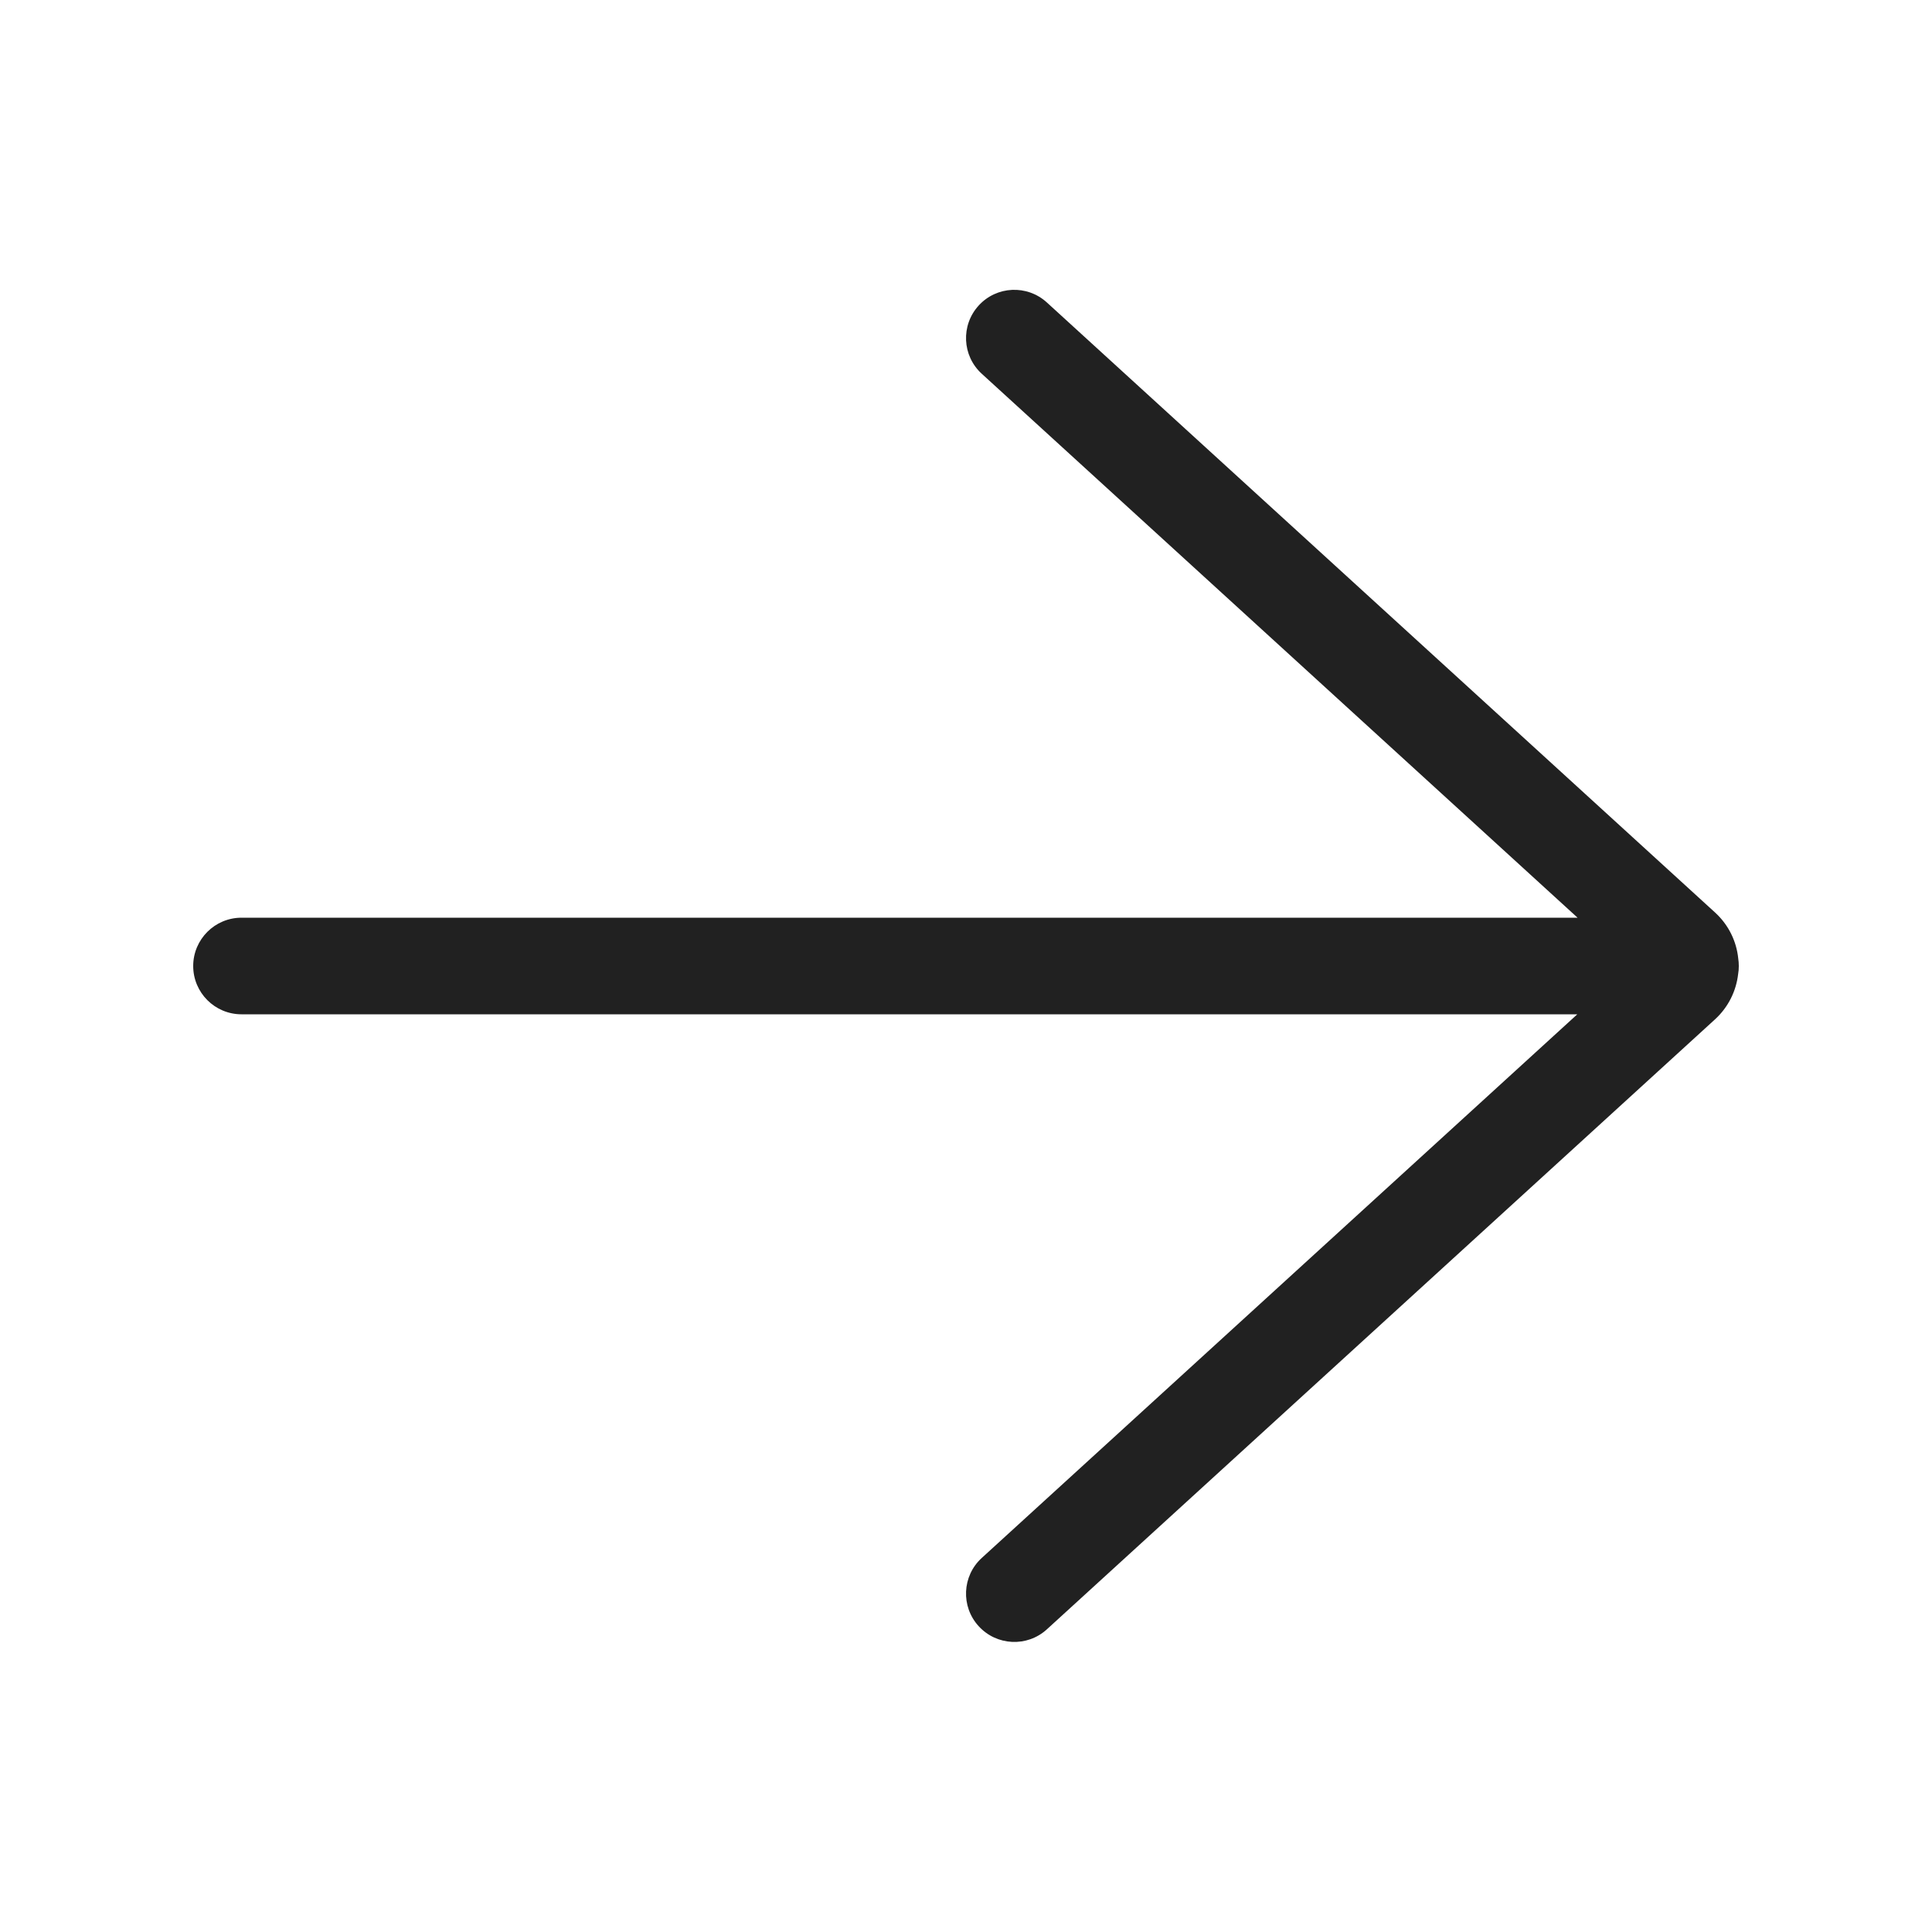
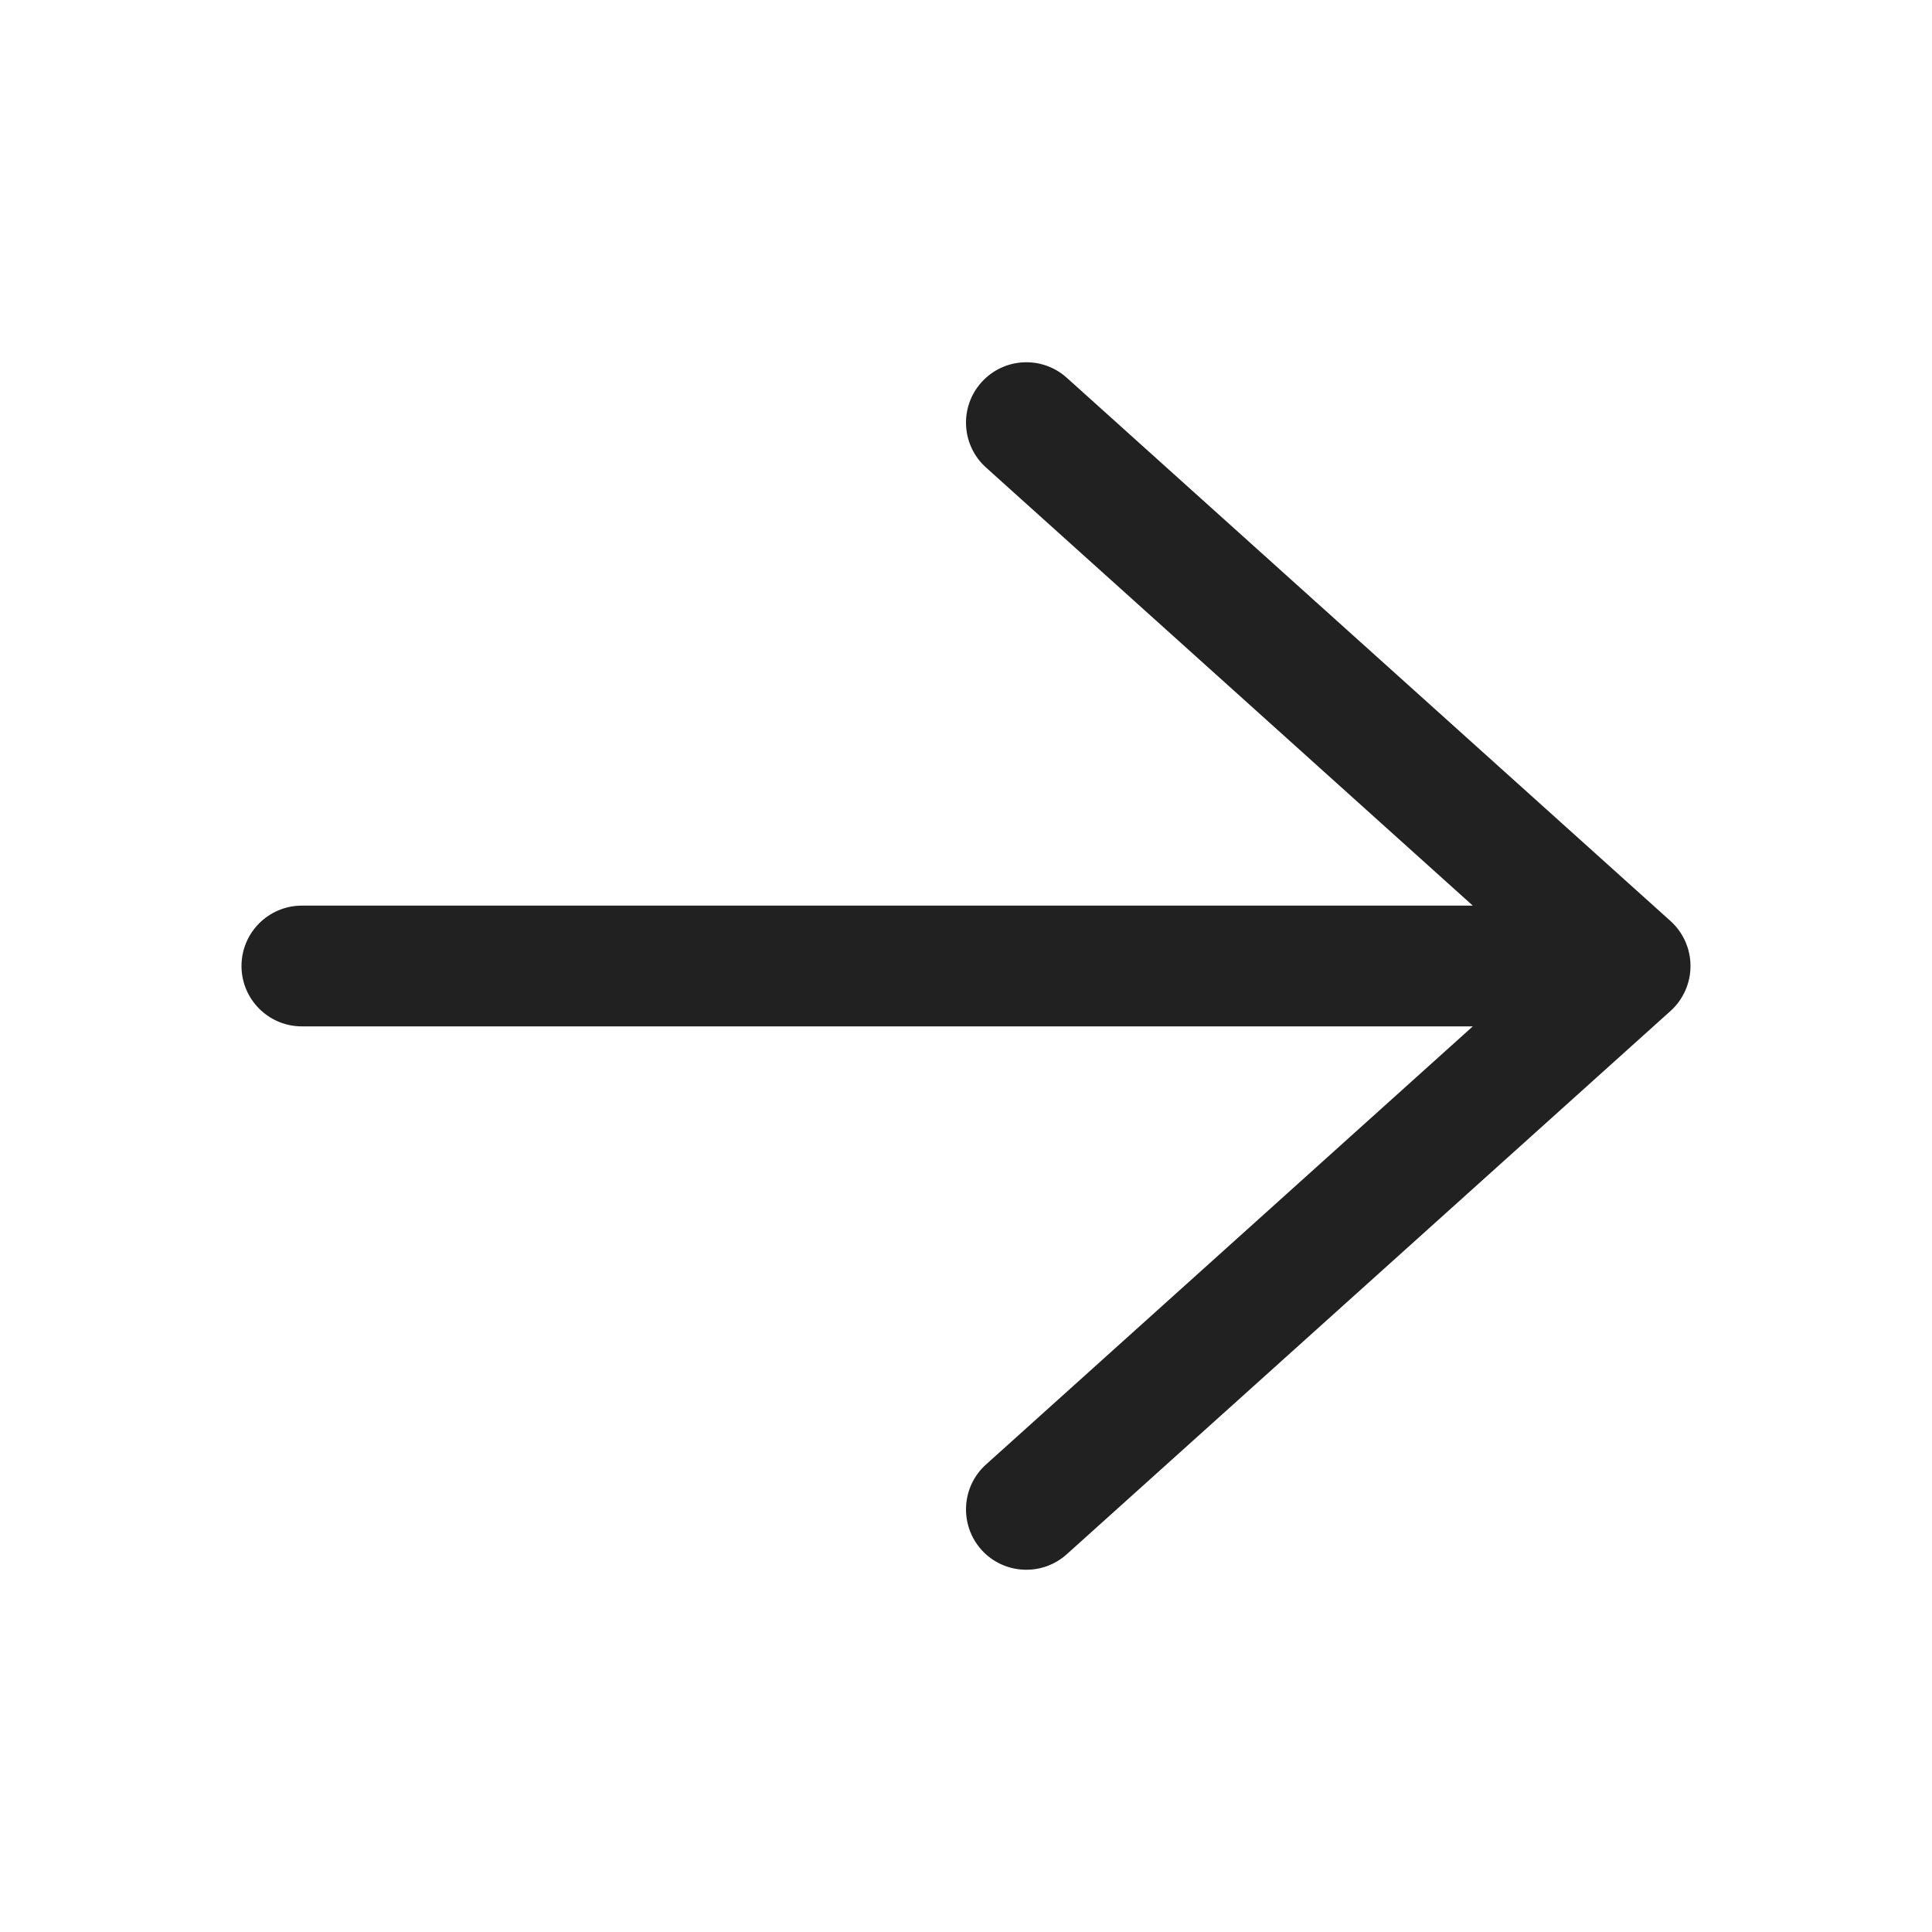
- <svg xmlns="http://www.w3.org/2000/svg" width="20" height="20" viewBox="0 0 20 20" fill="none">
-   <path d="M10.837 3.131C10.633 2.945 10.317 2.959 10.131 3.163C9.945 3.367 9.959 3.683 10.163 3.869L16.331 9.5H2.5C2.224 9.5 2 9.724 2 10C2 10.276 2.224 10.5 2.5 10.5H16.328L10.163 16.128C9.959 16.314 9.945 16.631 10.131 16.834C10.317 17.038 10.633 17.053 10.837 16.867L17.753 10.553C17.893 10.425 17.973 10.257 17.993 10.084C17.998 10.057 18 10.029 18 10C18 9.973 17.998 9.947 17.994 9.921C17.976 9.745 17.895 9.574 17.753 9.445L10.837 3.131Z" fill="#212121" />
+ <svg xmlns="http://www.w3.org/2000/svg" width="16" height="16" viewBox="0 0 16 16" fill="none">
+   <path d="M2.5 7.5C2.224 7.5 2 7.724 2 8C2 8.276 2.224 8.5 2.5 8.5L12.197 8.5L8.166 12.128C7.96 12.313 7.944 12.629 8.128 12.835C8.313 13.04 8.629 13.056 8.834 12.872L13.835 8.372C13.94 8.277 14 8.142 14 8C14 7.858 13.94 7.723 13.835 7.628L8.834 3.128C8.629 2.944 8.313 2.96 8.128 3.166C7.944 3.371 7.96 3.687 8.166 3.872L12.197 7.5L2.5 7.5Z" fill="#212121" />
</svg>
